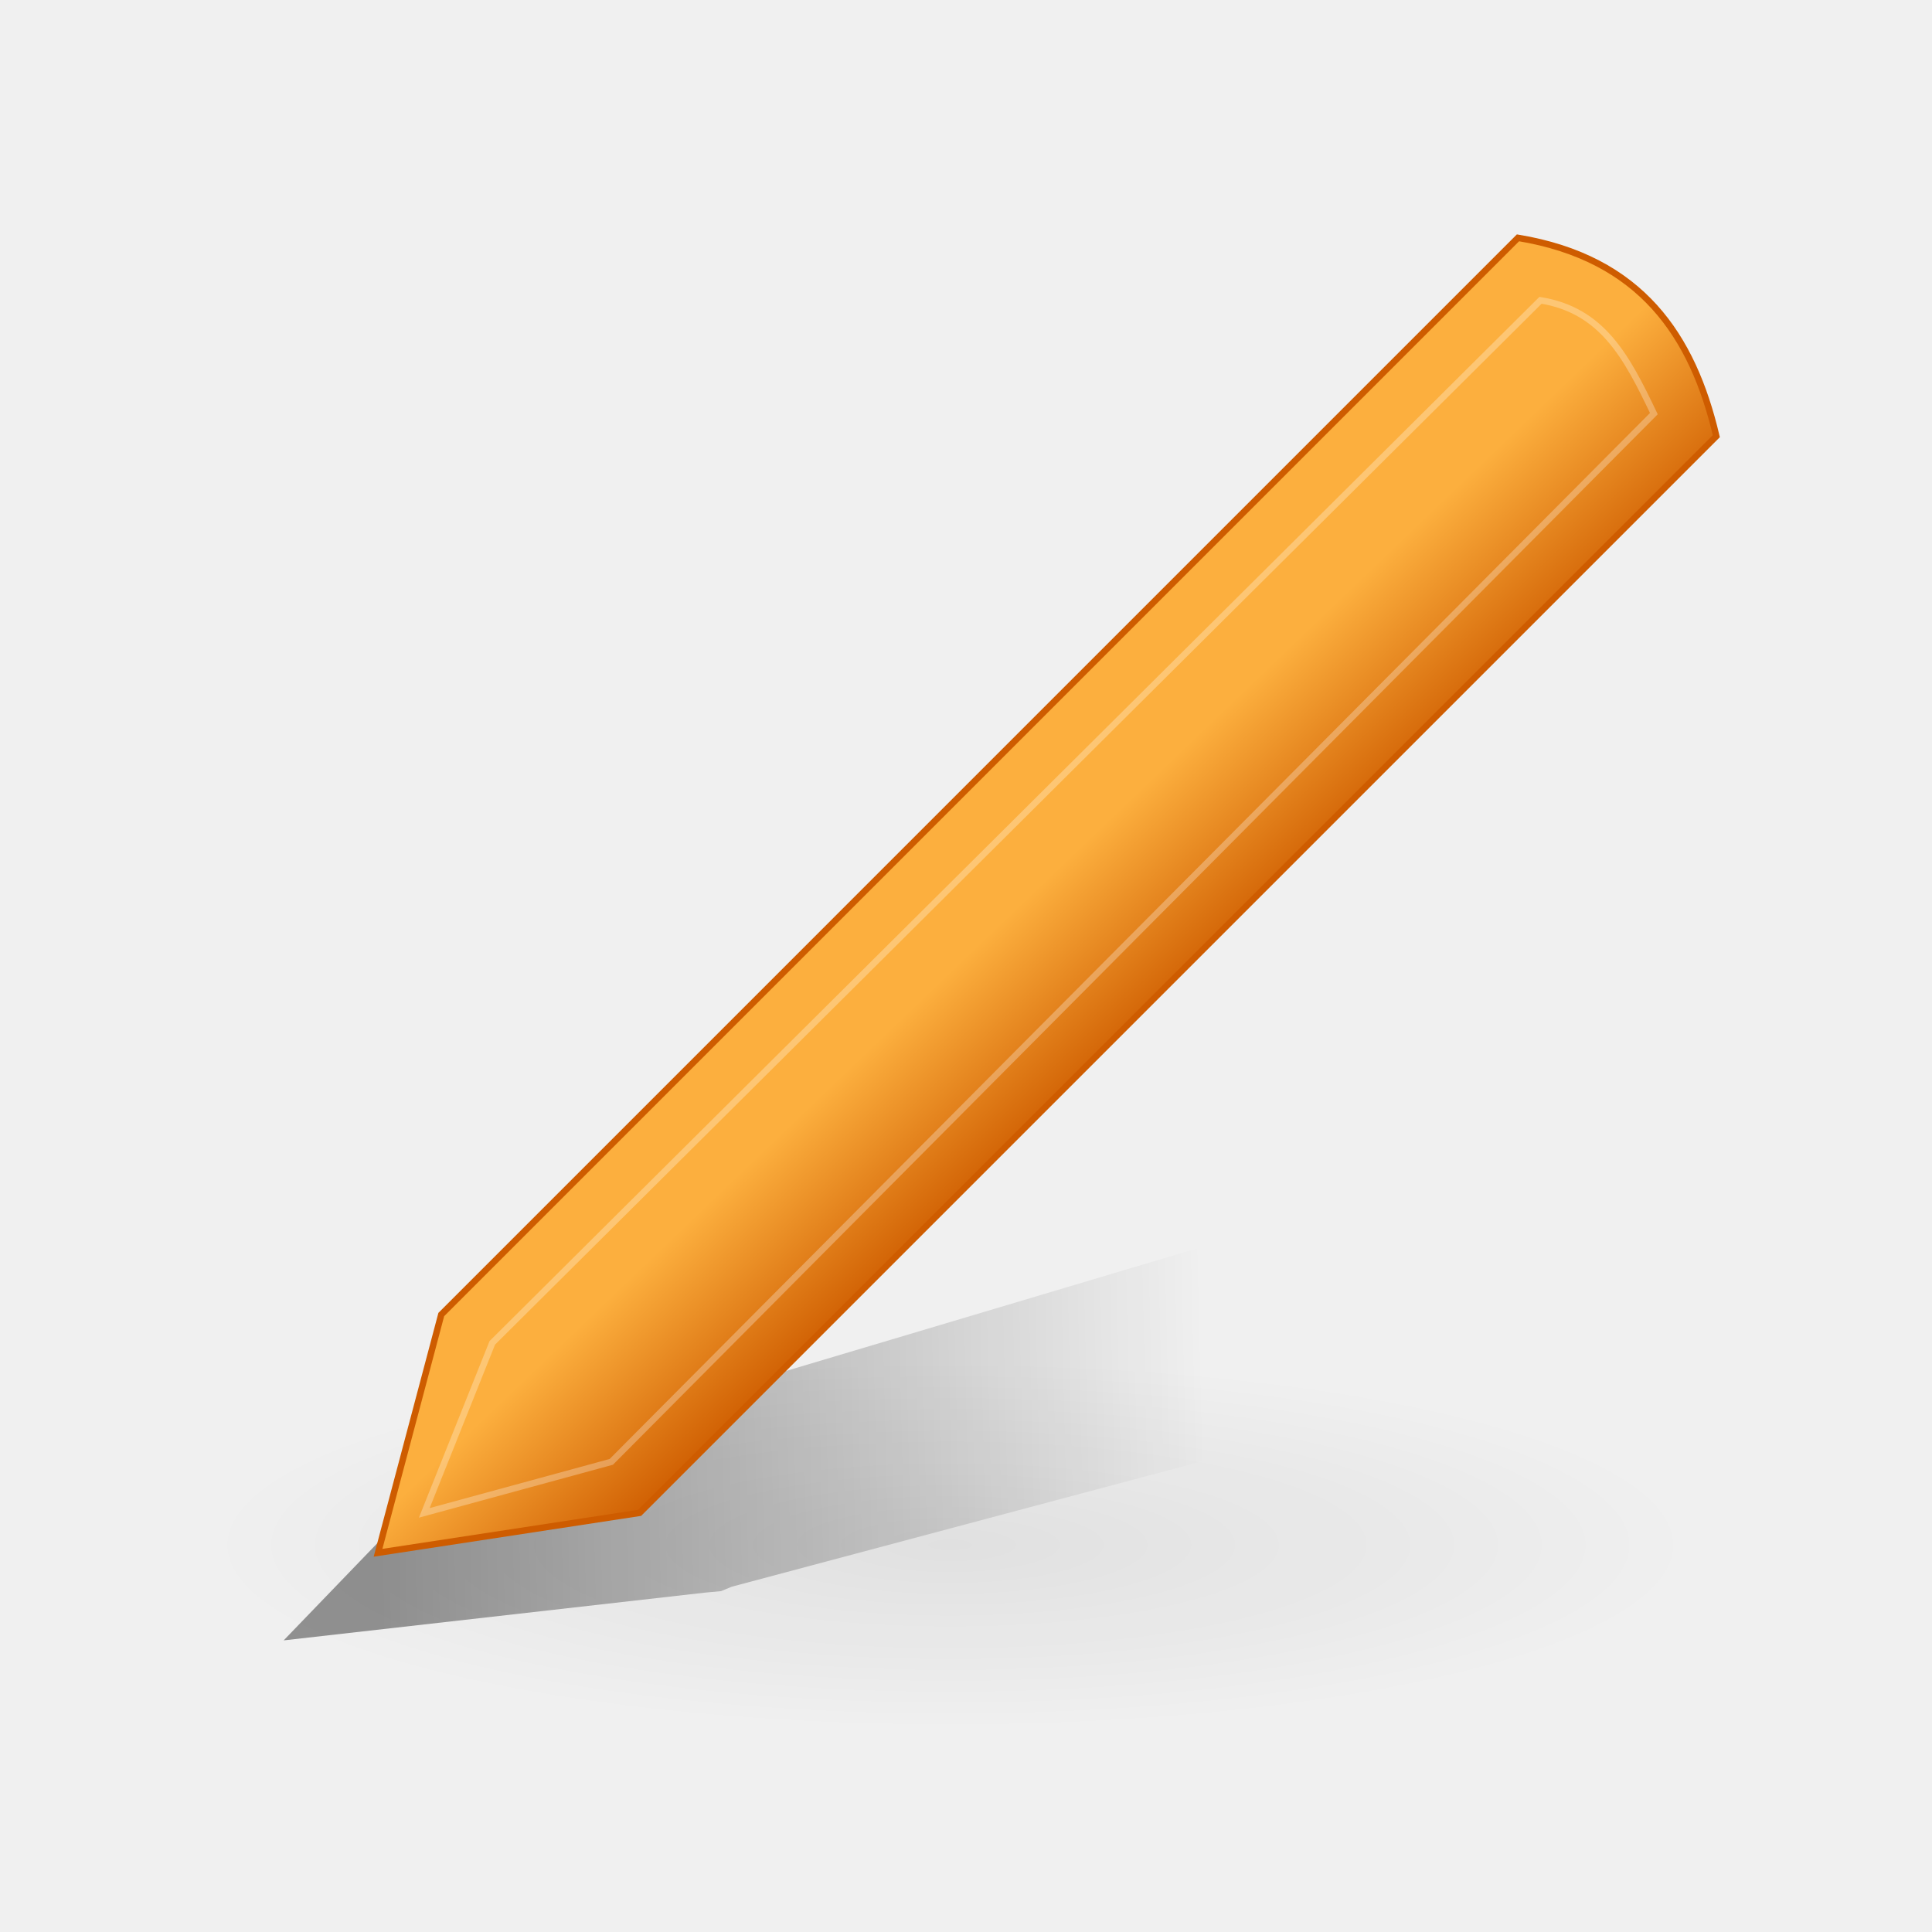
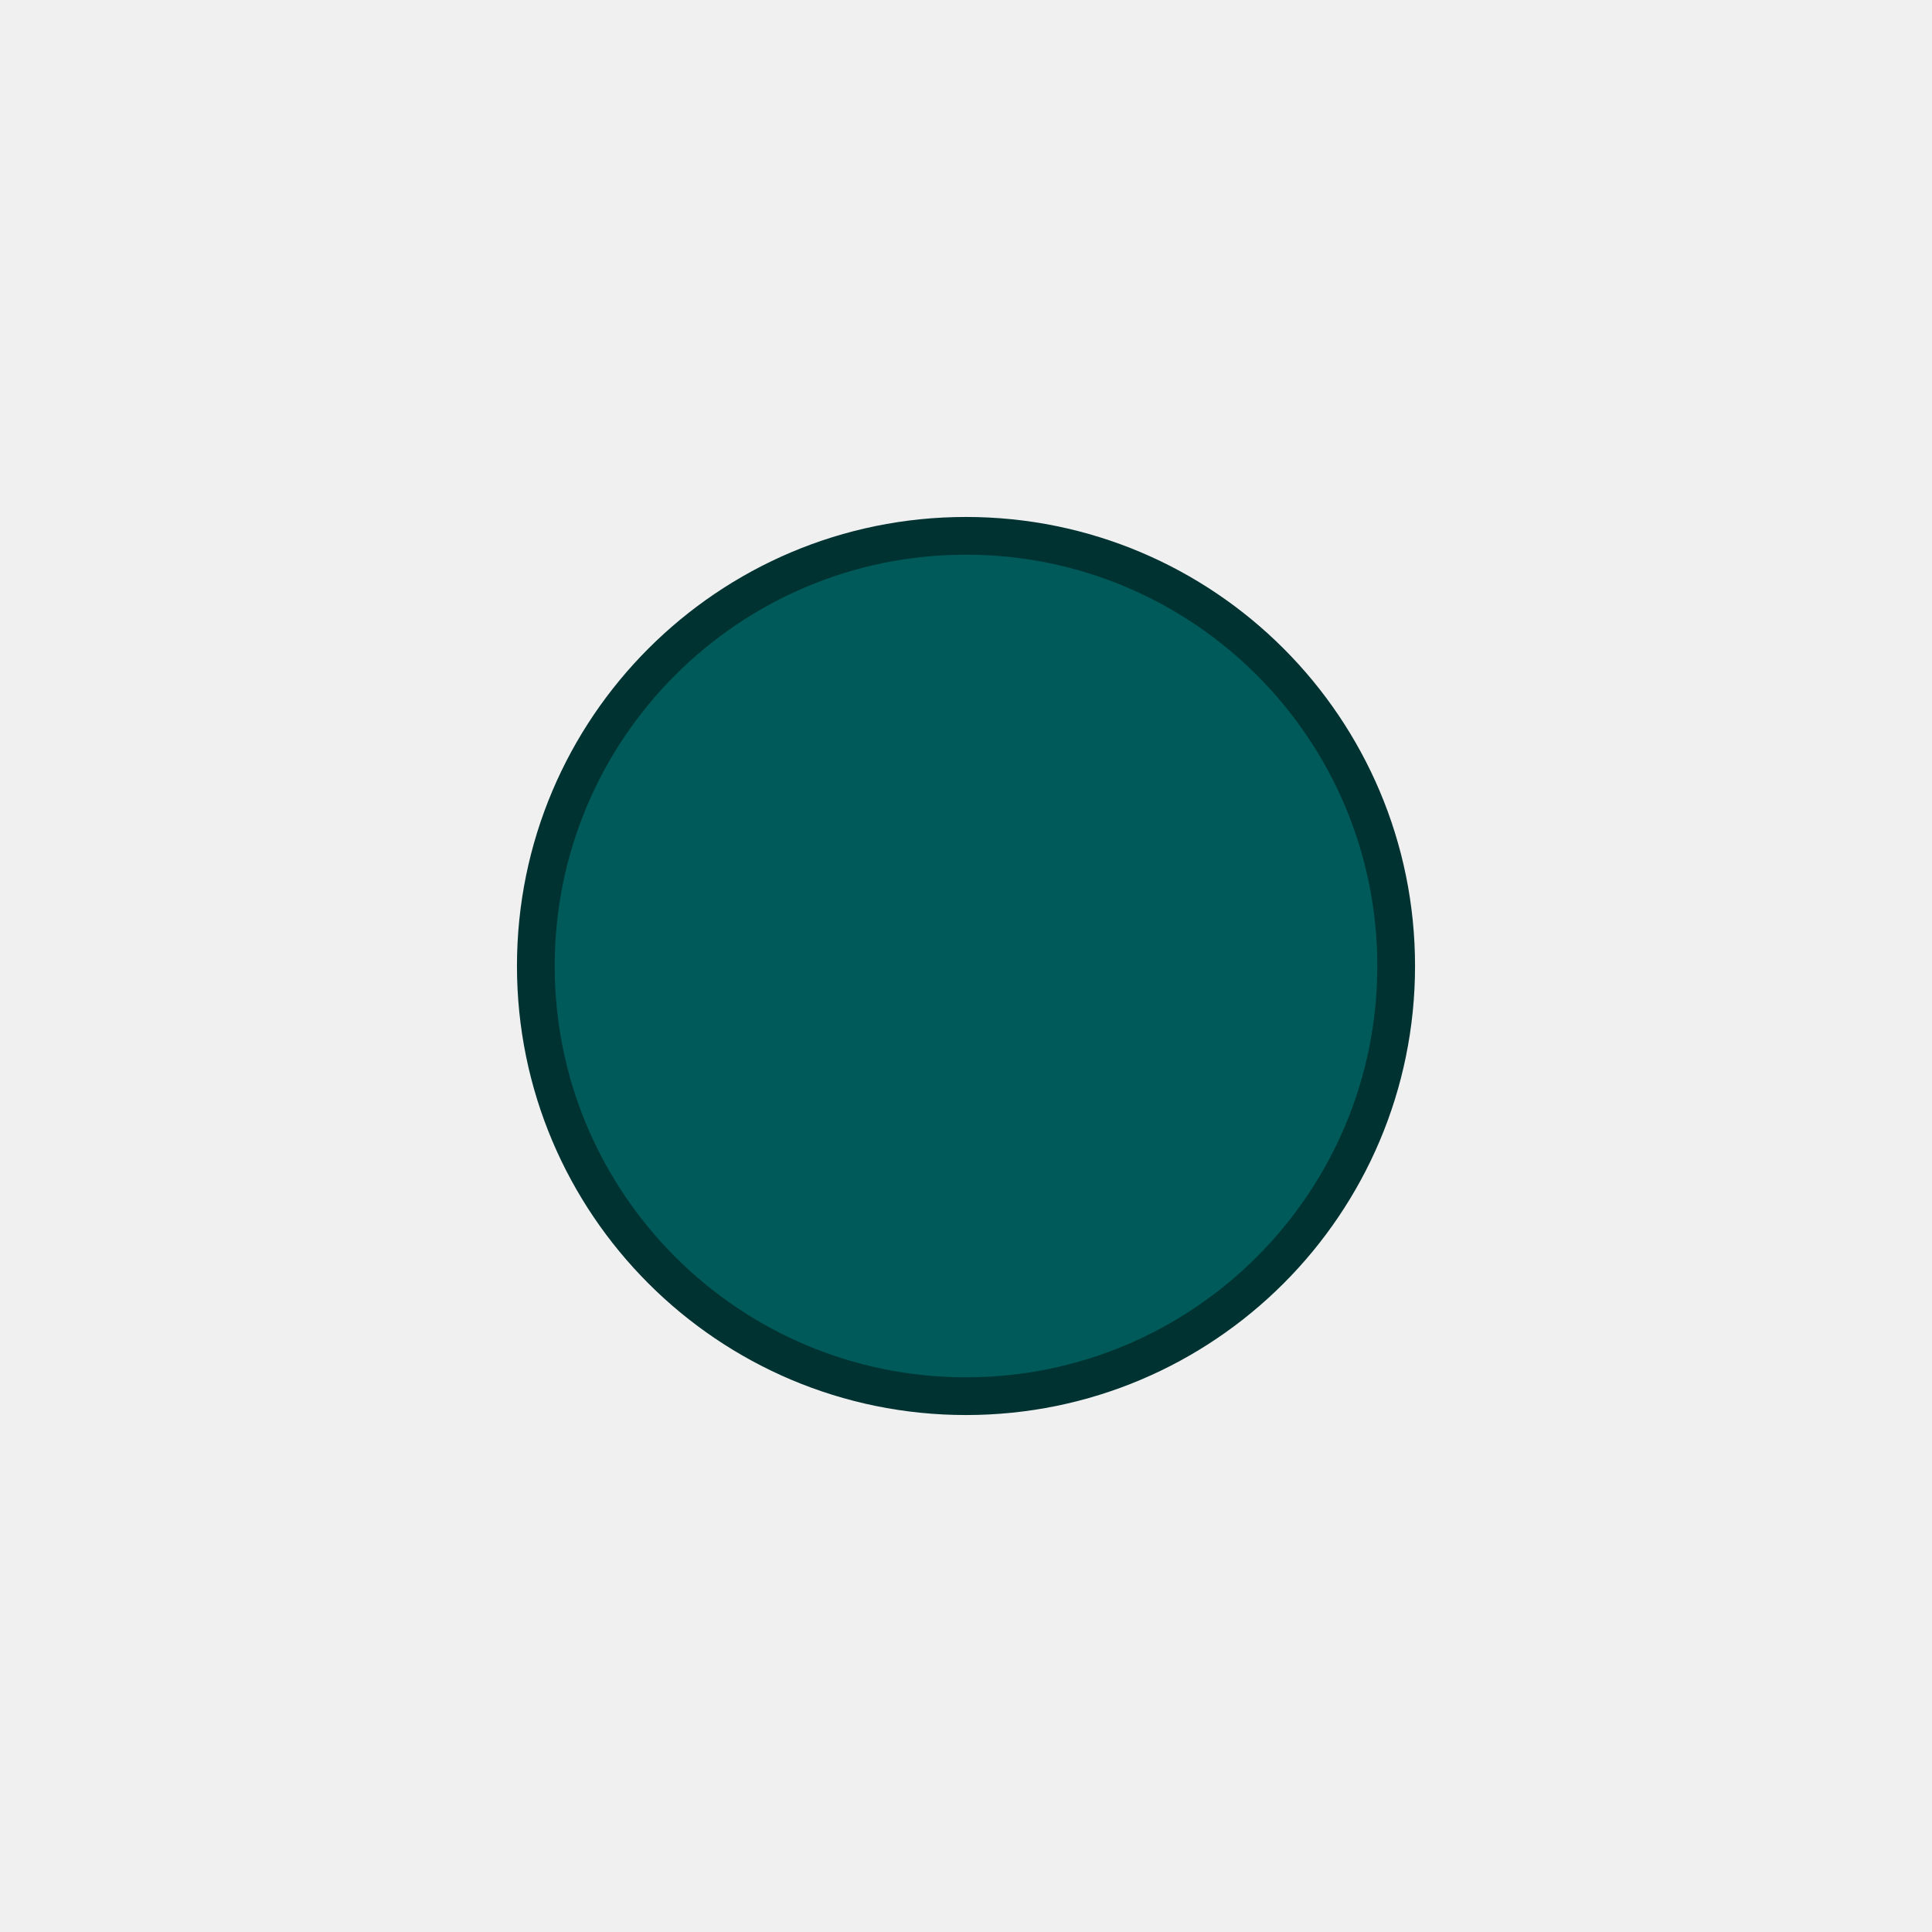
<svg xmlns="http://www.w3.org/2000/svg" width="256px" height="256px" viewBox="0 0 256 256" version="1.1">
-   <defs>
-     <radialGradient cx="50%" cy="50%" fx="50%" fy="50%" r="50%" id="radialGradient-1">
-       <stop stop-color="#000000" offset="0%" />
-       <stop stop-color="#000000" stop-opacity="0" offset="100%" />
-     </radialGradient>
-     <linearGradient x1="9.043%" y1="80.262%" x2="91.13%" y2="79.451%" id="linearGradient-2">
-       <stop stop-color="#000000" offset="0%" />
-       <stop stop-color="#000000" stop-opacity="0" offset="100%" />
-     </linearGradient>
-     <linearGradient x1="41.052%" y1="57.481%" x2="51.017%" y2="67.623%" id="linearGradient-3">
-       <stop stop-color="#FCAF3E" offset="0%" />
-       <stop stop-color="#CE5C00" offset="100%" />
-     </linearGradient>
-     <linearGradient x1="21.443%" y1="96.883%" x2="18.743%" y2="99.631%" id="linearGradient-4">
-       <stop stop-color="#CE5C00" offset="0%" />
-       <stop stop-color="#CE5C00" offset="100%" />
-     </linearGradient>
-   </defs>
-   <g id="VCS2" stroke="none" stroke-width="1" fill="none" fill-rule="evenodd">
-     <g id="256x256/vcs-modified">
-       <g id="pencil-256" transform="translate(26, 26)">
-         <g id="Shape">
-           <path d="M198.476,178.709 C198.476,192.187 154.352,203.113 99.922,203.113 C45.492,203.113 1.368,192.187 1.368,178.709 C1.368,169.99 20.152,161.934 50.645,157.575 C81.138,153.215 118.707,153.215 149.199,157.575 C179.692,161.934 198.476,169.99 198.476,178.709 L198.476,178.709 Z" fill="url(#radialGradient-1)" opacity="0.07" />
-           <polygon fill="url(#linearGradient-2)" opacity="0.4" points="146.513 135.276 33.88 168.863 32.941 169.35 32.237 169.934 11.588 191.358 67.435 185.029 69.547 184.834 70.955 184.249 146.513 164.102 146.513 135.276 146.513 135.276 146.513 135.276" />
-           <path d="M32.472,148.182 L175.141,5.513 C191.473,8.216 198.303,18.52 201.422,31.795 L58.753,174.463 L24.091,179.753 L32.472,148.182 L32.472,148.182 L32.472,148.182 L32.472,148.182 Z" stroke="url(#linearGradient-4)" stroke-width="0.851" fill="url(#linearGradient-3)" />
-           <path d="M39.23,151.937 L178.127,13.79 C186.31,15.13 189.52,21.208 193.145,28.808 L54.998,167.705 L30.219,174.463 L39.23,151.937 L39.23,151.937 L39.23,151.937 L39.23,151.937 Z" stroke="#FFFFFF" stroke-width="0.851" opacity="0.282" />
-         </g>
-       </g>
+   <defs />
+   <g id="VCS2-Clement-Colored" stroke="none" stroke-width="1" fill="none" fill-rule="evenodd">
+     <g id="256x256/vcs-modified" stroke="#003232" stroke-width="5" fill="#005A5A">
+       <circle id="Oval" cx="128" cy="128" r="57" />
    </g>
  </g>
</svg>
